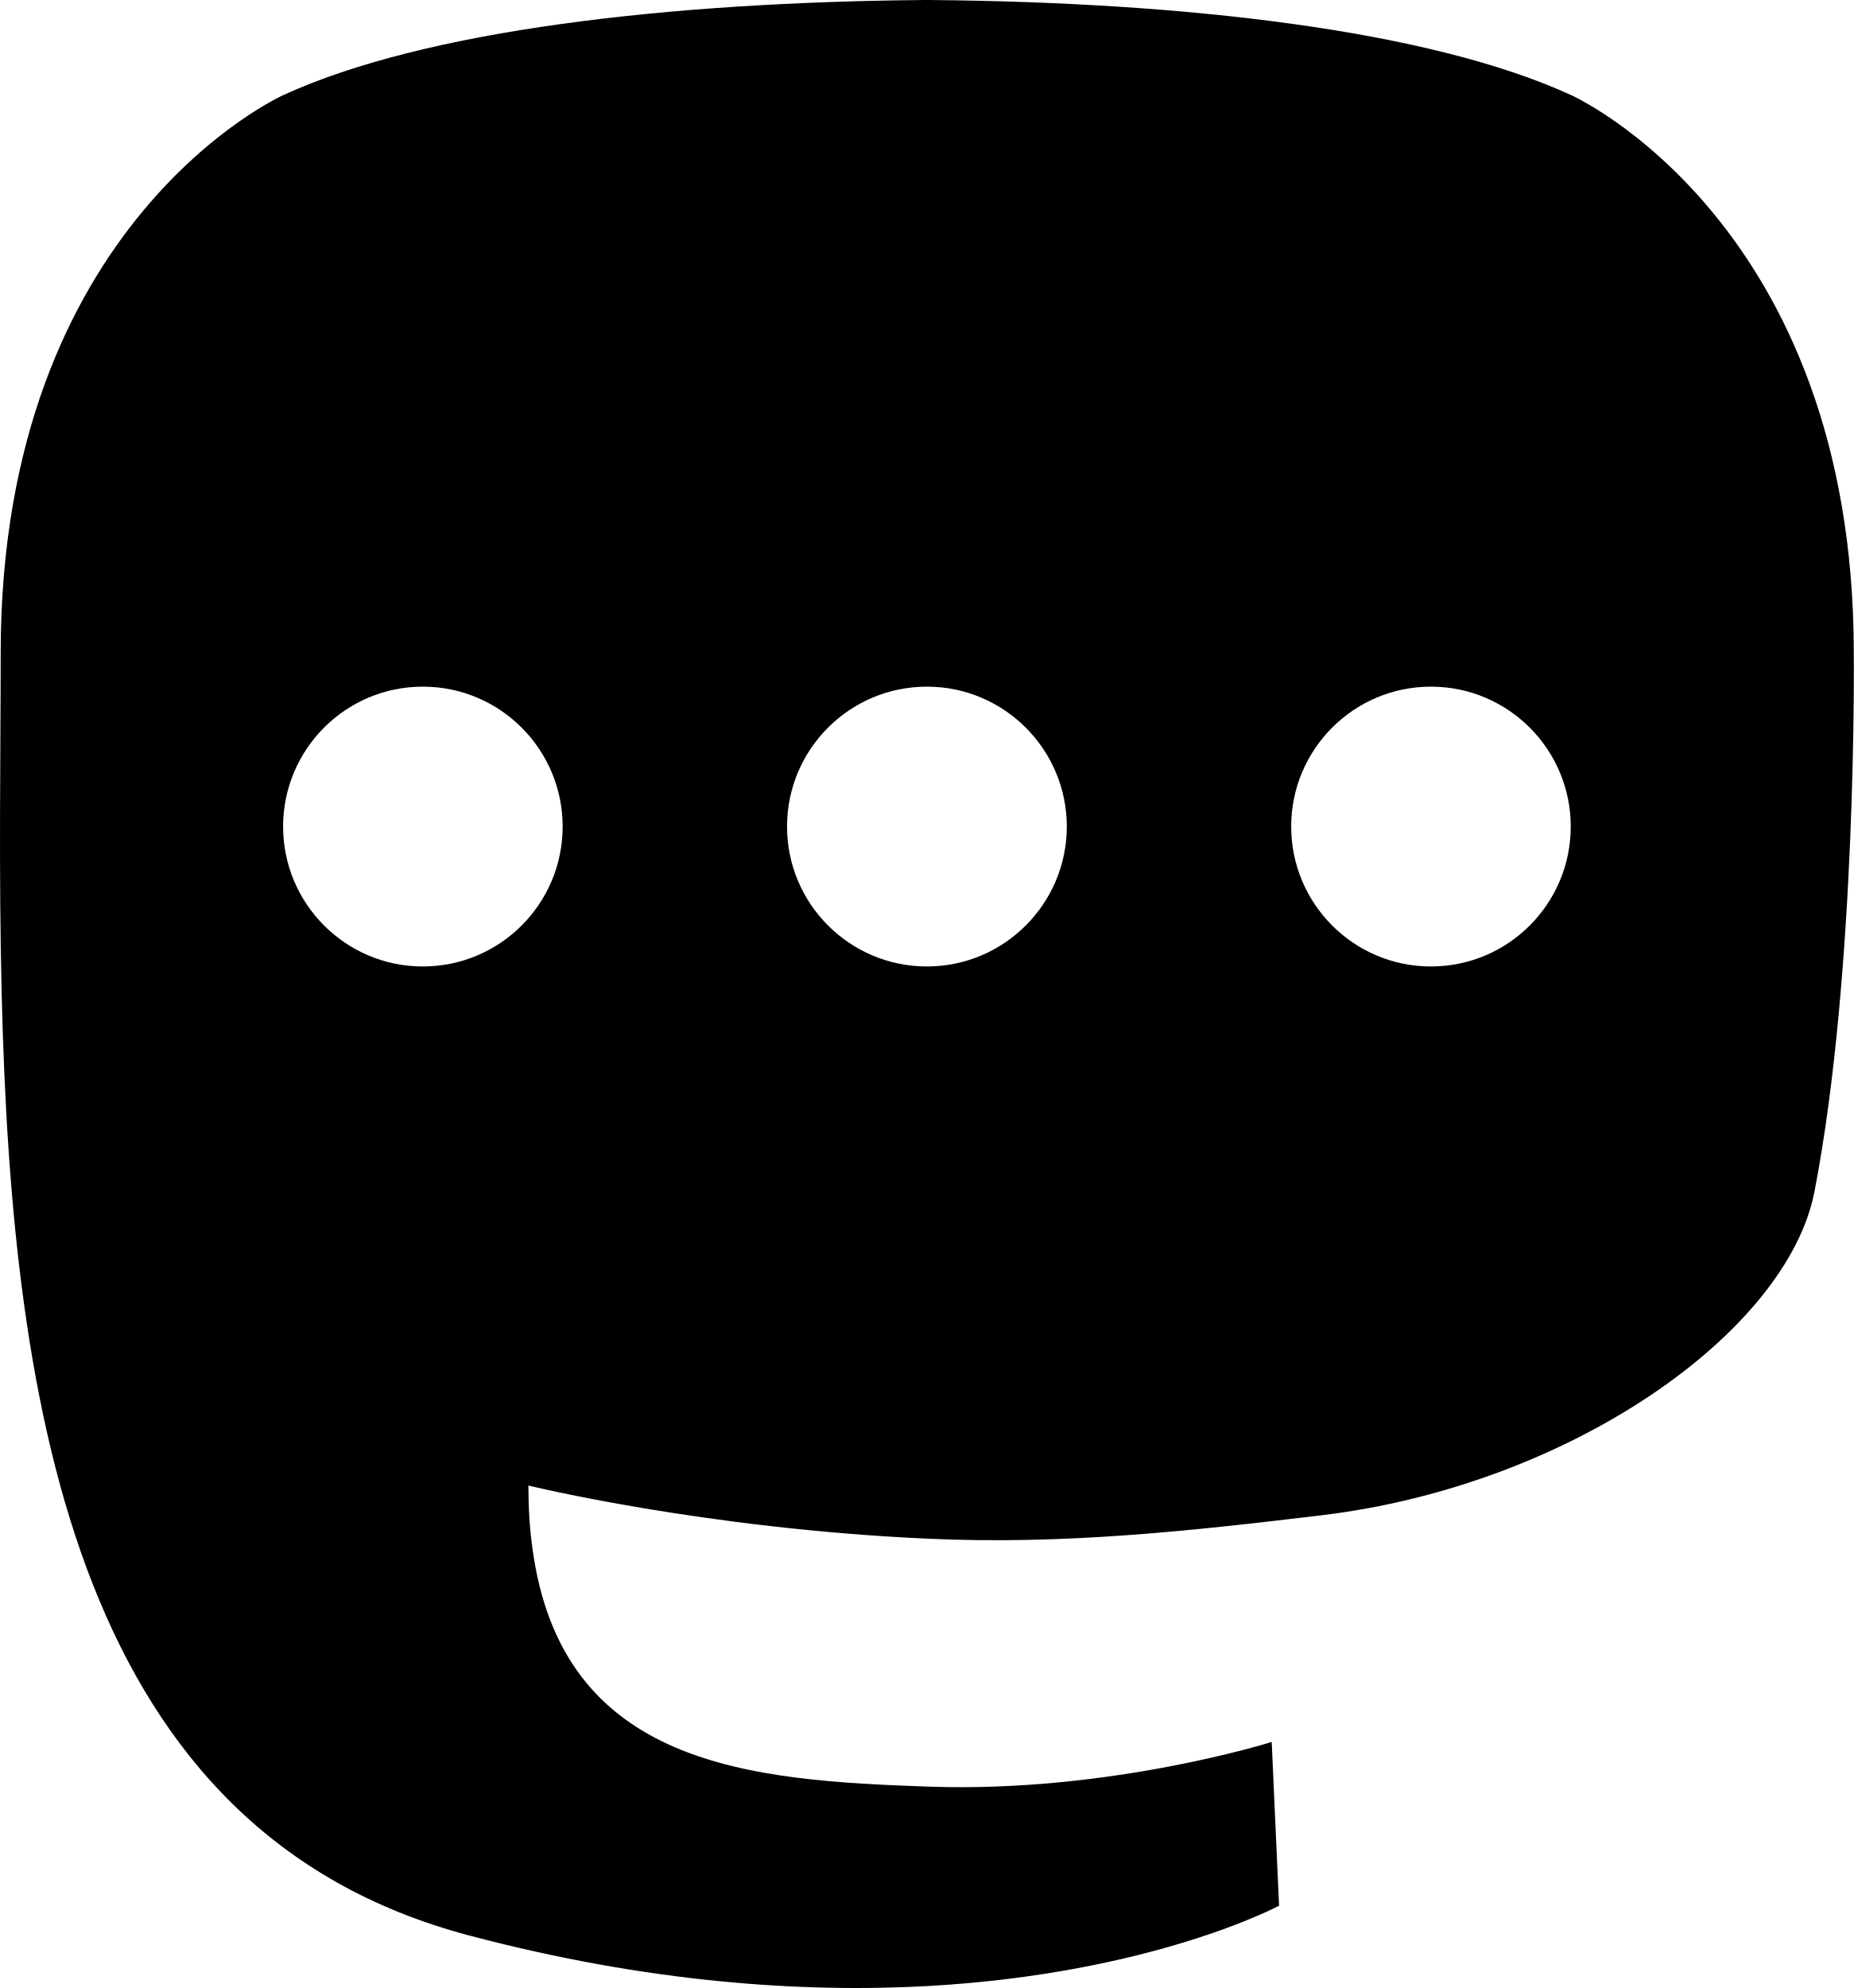
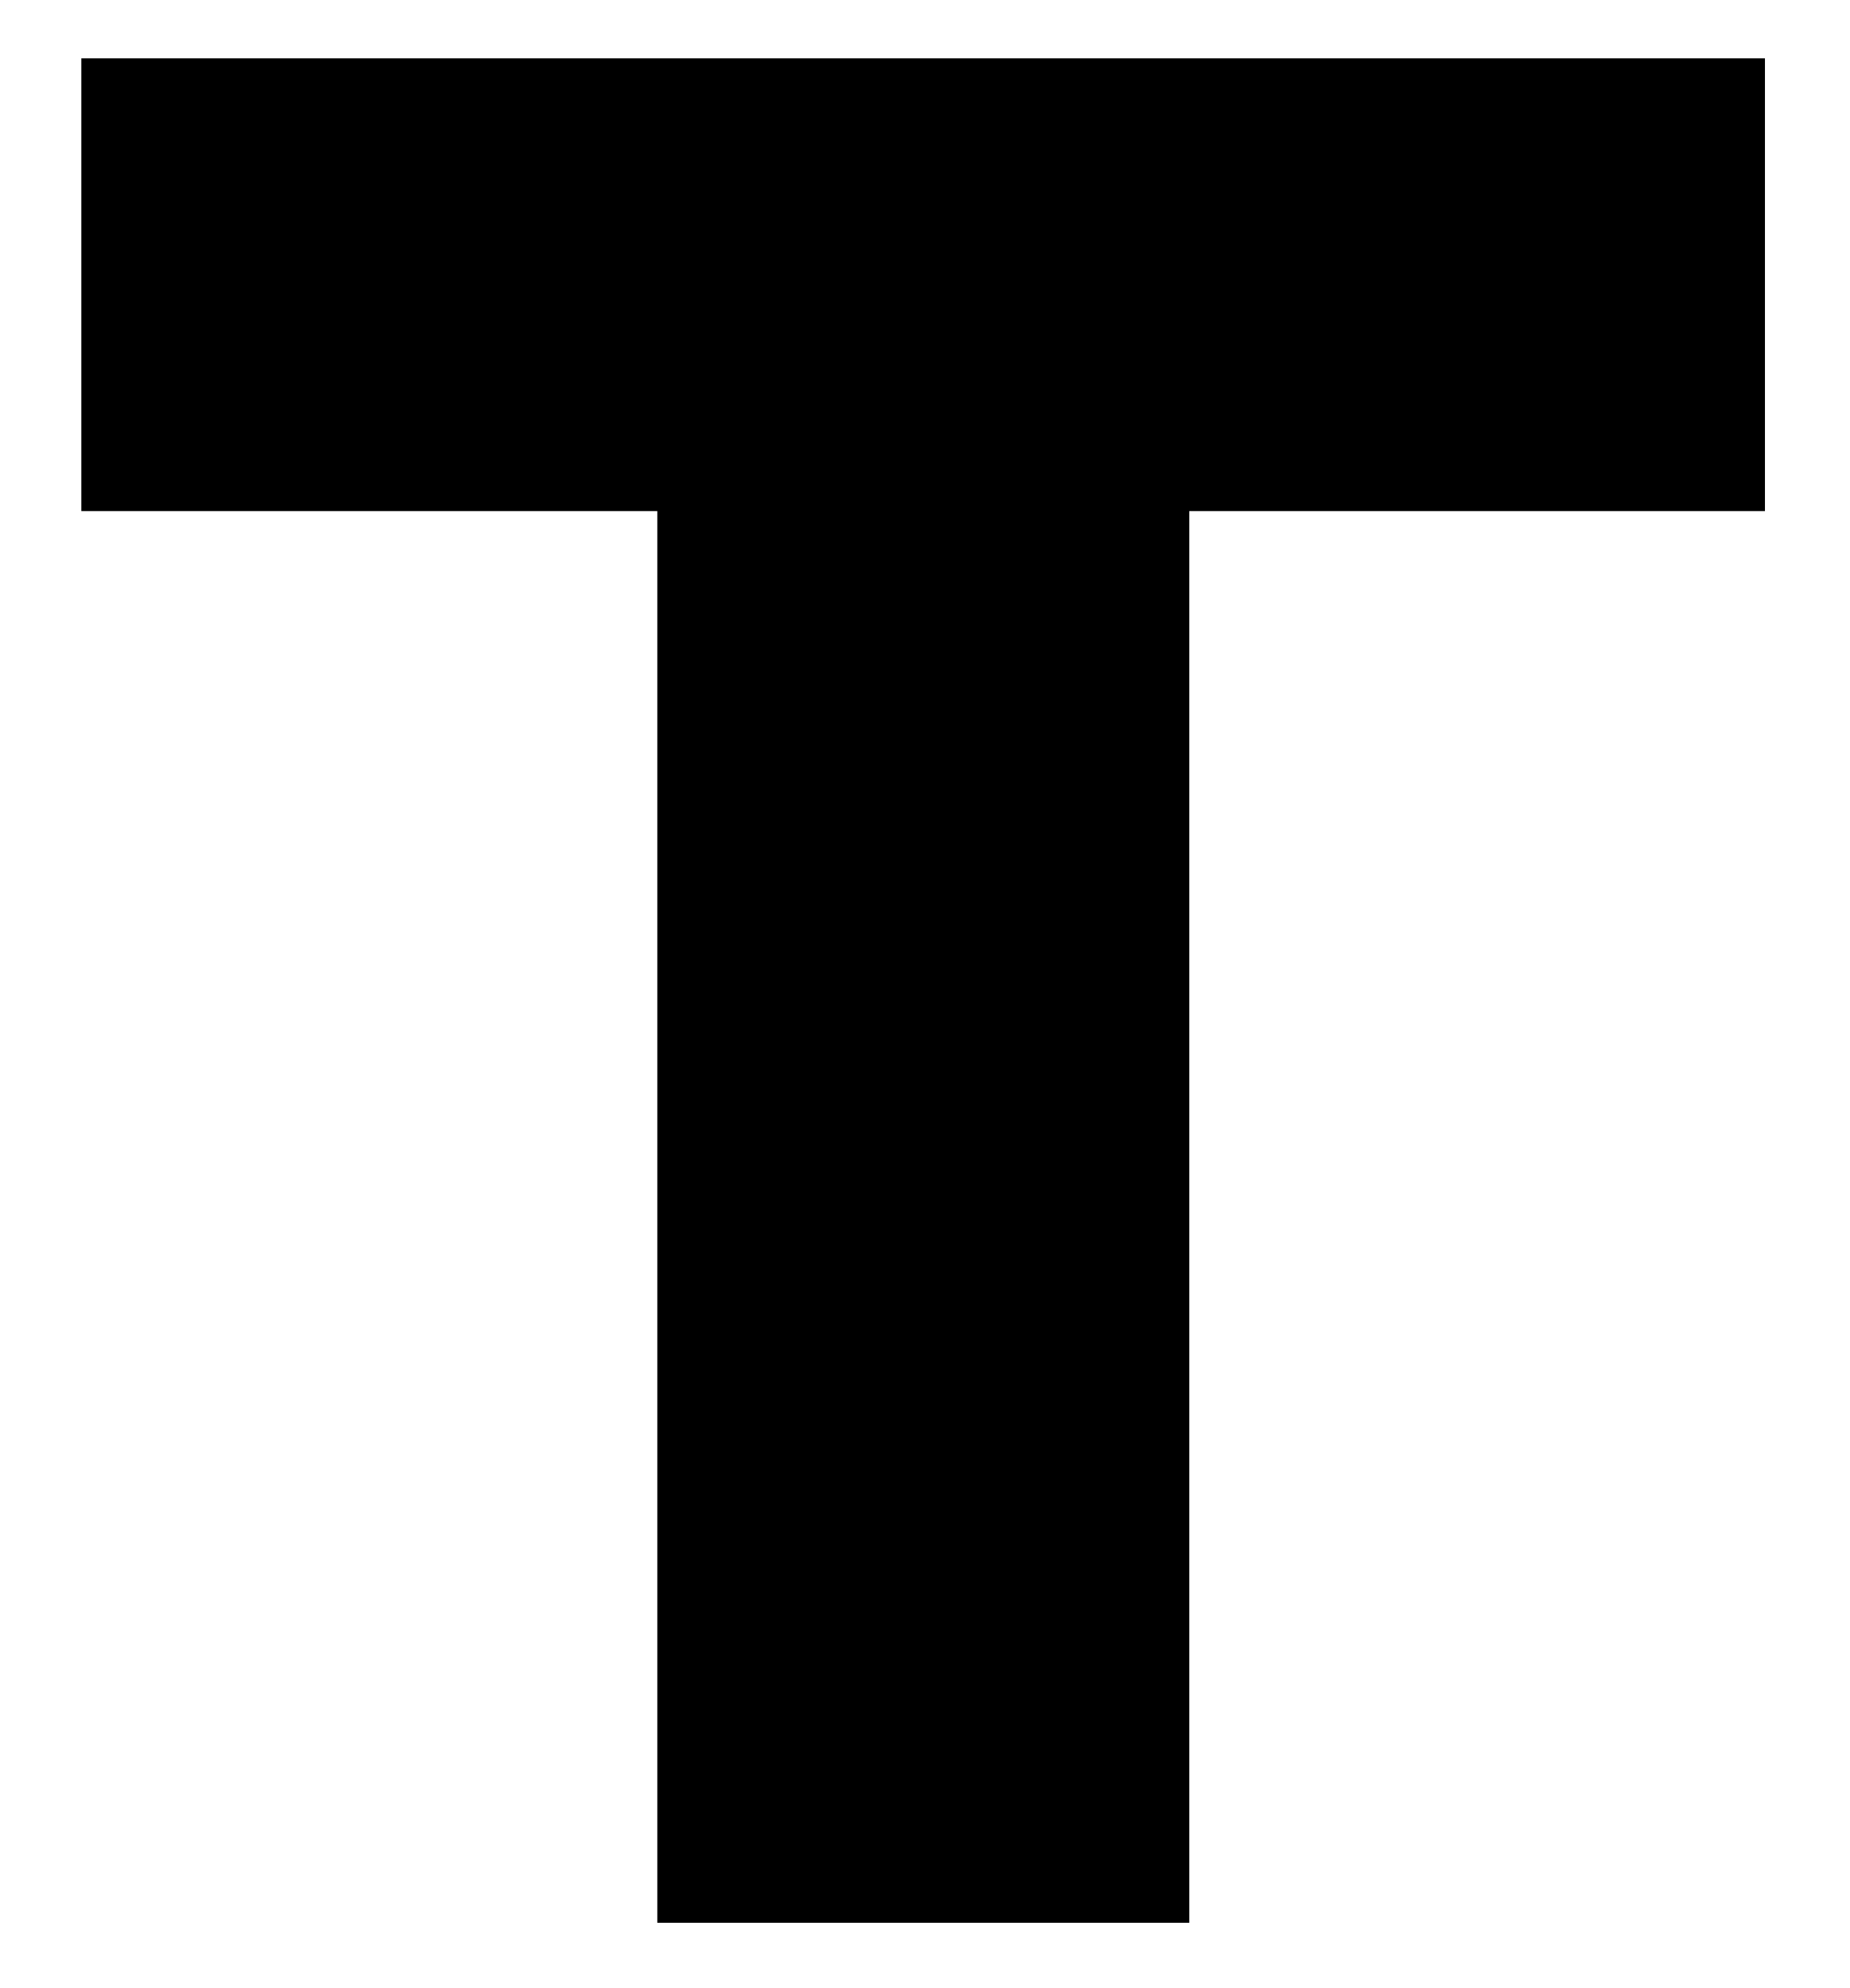
- <svg xmlns="http://www.w3.org/2000/svg" viewBox="0 0 94.023 100.804" height="28.449mm" width="26.535mm">
-   <path d="M72.571 49.006c-3.913 0-7.085-3.183-7.085-7.095 0-3.911 3.172-7.094 7.085-7.094 3.921 0 7.094 3.183 7.094 7.094 0 3.913-3.172 7.095-7.094 7.095m-25.559 0c-3.922 0-7.095-3.183-7.095-7.095 0-3.911 3.172-7.094 7.095-7.094 3.911 0 7.094 3.183 7.094 7.094 0 3.913-3.183 7.095-7.094 7.095m-25.57 0c-3.911 0-7.084-3.183-7.084-7.095 0-3.911 3.172-7.094 7.084-7.094 3.921 0 7.094 3.183 7.094 7.094 0 3.913-3.172 7.095-7.094 7.095m72.578-15.905c0-21.866-14.324-28.274-14.324-28.274-7.23-3.319-19.63-4.713-32.517-4.827h-.312c-12.889.115-25.289 1.509-32.508 4.827 0 0-14.324 6.407-14.324 28.274 0 5.004-.105 10.995.051 17.34C.606 71.83 4.007 92.905 23.783 98.138c9.113 2.413 16.945 2.913 23.249 2.569 11.422-.634 17.84-4.076 17.84-4.076l-.374-8.303s-8.166 2.58-17.341 2.268c-9.091-.312-18.683-.978-20.16-12.139-.135-.979-.198-2.029-.198-3.131 0 0 8.915 2.185 20.233 2.694 6.907.323 13.399-.394 19.984-1.185 12.627-1.509 23.624-9.29 25.008-16.405 2.174-11.193 1.996-27.328 1.996-27.328" fill="#000" />
+ <svg xmlns="http://www.w3.org/2000/svg" width="94" height="101">
+   <g>
+     <g stroke="null" id="svg_1">
+       <g stroke="null" id="truth-social-logo-blue">
+         <g stroke="null" id="Group_17" data-name="Group 17">
+           <g stroke="null" id="Group_16" data-name="Group 16">
+             <g stroke="null" id="Group_14" data-name="Group 14">
+               <path stroke="null" id="Path_22820" data-name="Path 22820" d="m33.387,25.966l-29.254,0l0,-23.003l85.556,0l0,23.003l-29.254,0l0,71.72l-27.033,0l0,-71.72l-0.015,0z" fill="#000" />
+               <path stroke="null" id="Path_22821" data-name="Path 22821" d="m96.654,2.963l46.125,0a57.094,55.449 0 0 1 19.093,2.711a32.788,31.843 0 0 1 12.683,7.58q8.646,8.112 8.631,22.055l0,0.277q0,10.955 -5.434,18.134a34.28,33.292 0 0 1 -14.635,10.962l23.265,33.018l-31.206,0l-19.648,-28.688l-11.843,0l0,28.688l-27.033,0l0,-94.738zm44.864,45.467c4.638,0 8.225,-1.02 10.732,-3.047a10.405,10.105 0 0 0 3.767,-8.192l0,-0.277a10.09,9.799 0 0 0 -3.903,-8.455a17.83,17.316 0 0 0 -10.732,-2.77l-17.697,0l0,22.726l17.832,0l0,0.015z" fill="#000" />
+               <path stroke="null" id="Path_22822" data-name="Path 22822" d="m235.84,99.45a62.431,60.631 0 0 1 -18.807,-2.566a36.498,35.446 0 0 1 -14.214,-7.915a36.079,35.039 0 0 1 -8.991,-13.528a56.965,55.324 0 0 1 -3.137,-19.286l0,-53.192l27.588,0l0,52.639q0,10.277 4.833,15.219a17.111,16.618 0 0 0 12.999,4.942a17.479,16.975 0 0 0 12.999,-4.738q4.841,-4.745 4.833,-14.752l0,-53.309l27.588,0l0,52.507a57.365,55.711 0 0 1 -3.272,19.825a35.378,34.359 0 0 1 -23.55,21.589a63.041,61.225 0 0 1 -18.867,2.566z" fill="#000" />
+               <path stroke="null" id="Path_22823" data-name="Path 22823" d="m316.503,25.966l-29.254,0l0,-23.003l85.556,0l0,23.003l-29.254,0l0,71.72l-27.033,0l0,-71.72l-0.015,0z" fill="#000" />
+               <path stroke="null" id="Path_22824" data-name="Path 22824" d="m379.77,2.963l27.033,0l0,35.452l34.688,0l0,-35.452l27.033,0l0,94.723l-27.033,0l0,-35.991l-34.688,0l0,35.991l-27.033,0l0,-94.723z" fill="#000" />
+             </g>
+             <g stroke="null" id="Group_15" data-name="Group 15">
+               <path stroke="null" id="Path_22825" data-name="Path 22825" d="m313.937,139.815a14.884,14.455 0 0 1 -5.524,-0.962a15.934,15.475 0 0 1 -4.773,-2.959l1.771,-2.026a14.933,14.503 0 0 0 3.993,2.609a11.589,11.255 0 0 0 4.653,0.86a6.445,6.259 0 0 0 4.083,-1.166a3.761,3.653 0 0 0 1.531,-2.988l0,-0.073a4.017,3.901 0 0 0 -0.285,-1.516a3.19,3.098 0 0 0 -1.006,-1.239a7.121,6.915 0 0 0 -2.011,-1.02a24.329,23.628 0 0 0 -3.272,-0.875a26.868,26.093 0 0 1 -3.767,-1.05a9.666,9.388 0 0 1 -2.657,-1.429a5.377,5.222 0 0 1 -1.546,-1.953a6.777,6.582 0 0 1 -0.51,-2.624l0,-0.073a6.181,6.003 0 0 1 0.615,-2.653a6.526,6.338 0 0 1 1.726,-2.114a8.383,8.141 0 0 1 2.627,-1.399a10.181,9.888 0 0 1 3.317,-0.51a13.63,13.238 0 0 1 4.848,0.758a14.698,14.274 0 0 1 4.023,2.259l-1.651,2.128a12.308,11.953 0 0 0 -3.542,-2.026a10.731,10.421 0 0 0 -3.722,-0.627a6.079,5.904 0 0 0 -3.933,1.137a3.589,3.485 0 0 0 -1.441,2.813l0,0.073a4.143,4.023 0 0 0 0.285,1.56a3.206,3.114 0 0 0 1.051,1.254a8.105,7.872 0 0 0 2.086,1.05a23.639,22.958 0 0 0 3.422,0.889a14.906,14.477 0 0 1 6.214,2.522a5.564,5.404 0 0 1 1.996,4.402l0,0.073a6.559,6.37 0 0 1 -0.645,2.857a6.78,6.585 0 0 1 -1.771,2.187a7.765,7.541 0 0 1 -2.702,1.399a12.932,12.56 0 0 1 -3.482,0.452z" fill="#000" />
+               <path stroke="null" id="Path_22826" data-name="Path 22826" d="m345.427,139.888a12.659,12.294 0 0 1 -5.238,-1.02a12.368,12.012 0 0 1 -4.053,-2.741a12.608,12.245 0 0 1 -2.612,-4.023a13.491,13.102 0 0 1 -0.916,-4.811l0,-0.073a13.582,13.191 0 0 1 0.931,-4.825a12.809,12.44 0 0 1 2.627,-4.038a12.981,12.606 0 0 1 4.068,-2.77a13.533,13.143 0 0 1 10.492,-0.015a12.368,12.012 0 0 1 4.053,2.741a12.608,12.245 0 0 1 2.612,4.023a13.491,13.102 0 0 1 0.916,4.811c0.03,0.029 0.03,0.044 0,0.073a13.582,13.191 0 0 1 -0.931,4.825a12.809,12.44 0 0 1 -2.627,4.038a12.981,12.606 0 0 1 -4.068,2.77a12.736,12.369 0 0 1 -5.253,1.035zm0.075,-2.551a9.666,9.388 0 0 0 3.978,-0.787a9.327,9.058 0 0 0 3.122,-2.157a10.307,10.01 0 0 0 2.041,-3.178a10.845,10.532 0 0 0 0.735,-3.921l0,-0.073a10.98,10.663 0 0 0 -0.735,-3.936a10.261,9.965 0 0 0 -2.071,-3.207a10.109,9.818 0 0 0 -3.152,-2.172a9.438,9.166 0 0 0 -3.978,-0.802a9.666,9.388 0 0 0 -3.978,0.787a9.327,9.058 0 0 0 -3.122,2.157a10.307,10.01 0 0 0 -2.041,3.178a10.845,10.532 0 0 0 -0.735,3.921l0,0.073a10.98,10.663 0 0 0 0.735,3.936a10.261,9.965 0 0 0 2.071,3.207a10.109,9.818 0 0 0 3.152,2.172a9.623,9.345 0 0 0 3.978,0.802z" fill="#000" />
+               <path stroke="null" id="Path_22827" data-name="Path 22827" d="m381.271,139.888a12.328,11.972 0 0 1 -9.036,-3.659a12.554,12.192 0 0 1 -2.642,-4.009a13.617,13.225 0 0 1 -0.961,-4.927l0,-0.073a13.282,12.899 0 0 1 0.961,-4.898a12.847,12.477 0 0 1 2.642,-4.038a12.2,11.848 0 0 1 4.038,-2.726a12.521,12.16 0 0 1 5.118,-0.991a15.255,14.815 0 0 1 3.122,0.277a13.317,12.933 0 0 1 2.582,0.787a10.825,10.513 0 0 1 2.191,1.224a19.763,19.194 0 0 1 1.951,1.589l-1.951,2.026a16.286,15.816 0 0 0 -3.482,-2.42a9.722,9.442 0 0 0 -11.407,1.953a10.319,10.022 0 0 0 -2.056,3.207a10.98,10.663 0 0 0 -0.735,3.936l0,0.073a11.026,10.708 0 0 0 0.735,3.965a10.223,9.929 0 0 0 2.056,3.207a9.74,9.459 0 0 0 3.092,2.157a9.228,8.962 0 0 0 3.873,0.787a9.684,9.405 0 0 0 4.473,-0.933a15.394,14.95 0 0 0 3.677,-2.609l1.876,1.778a16.529,16.052 0 0 1 -2.041,1.764a12.158,11.808 0 0 1 -2.281,1.341a12.316,11.961 0 0 1 -2.627,0.875a13.134,12.755 0 0 1 -3.167,0.335z" fill="#000" />
+               <path stroke="null" id="Path_22828" data-name="Path 22828" d="m401.985,114.975l2.852,0l0,24.49l-2.852,0l0,-24.49z" fill="#000" />
+               <path stroke="null" id="Path_22829" data-name="Path 22829" d="m426.946,114.8l2.672,0l11.498,24.665l-3.062,0l-2.957,-6.472l-13.719,0l-2.987,6.472l-2.912,0l11.468,-24.665zm7.025,15.714l-5.734,-12.493l-5.764,12.493l11.498,0z" fill="#000" />
+               <path stroke="null" id="Path_22830" data-name="Path 22830" d="m451.472,114.975l2.852,0l0,21.939l14.199,0l0,2.551l-17.036,0l0,-24.49l-0.015,0z" fill="#000" />
+             </g>
+           </g>
+         </g>
+       </g>
+     </g>
+   </g>
</svg>
